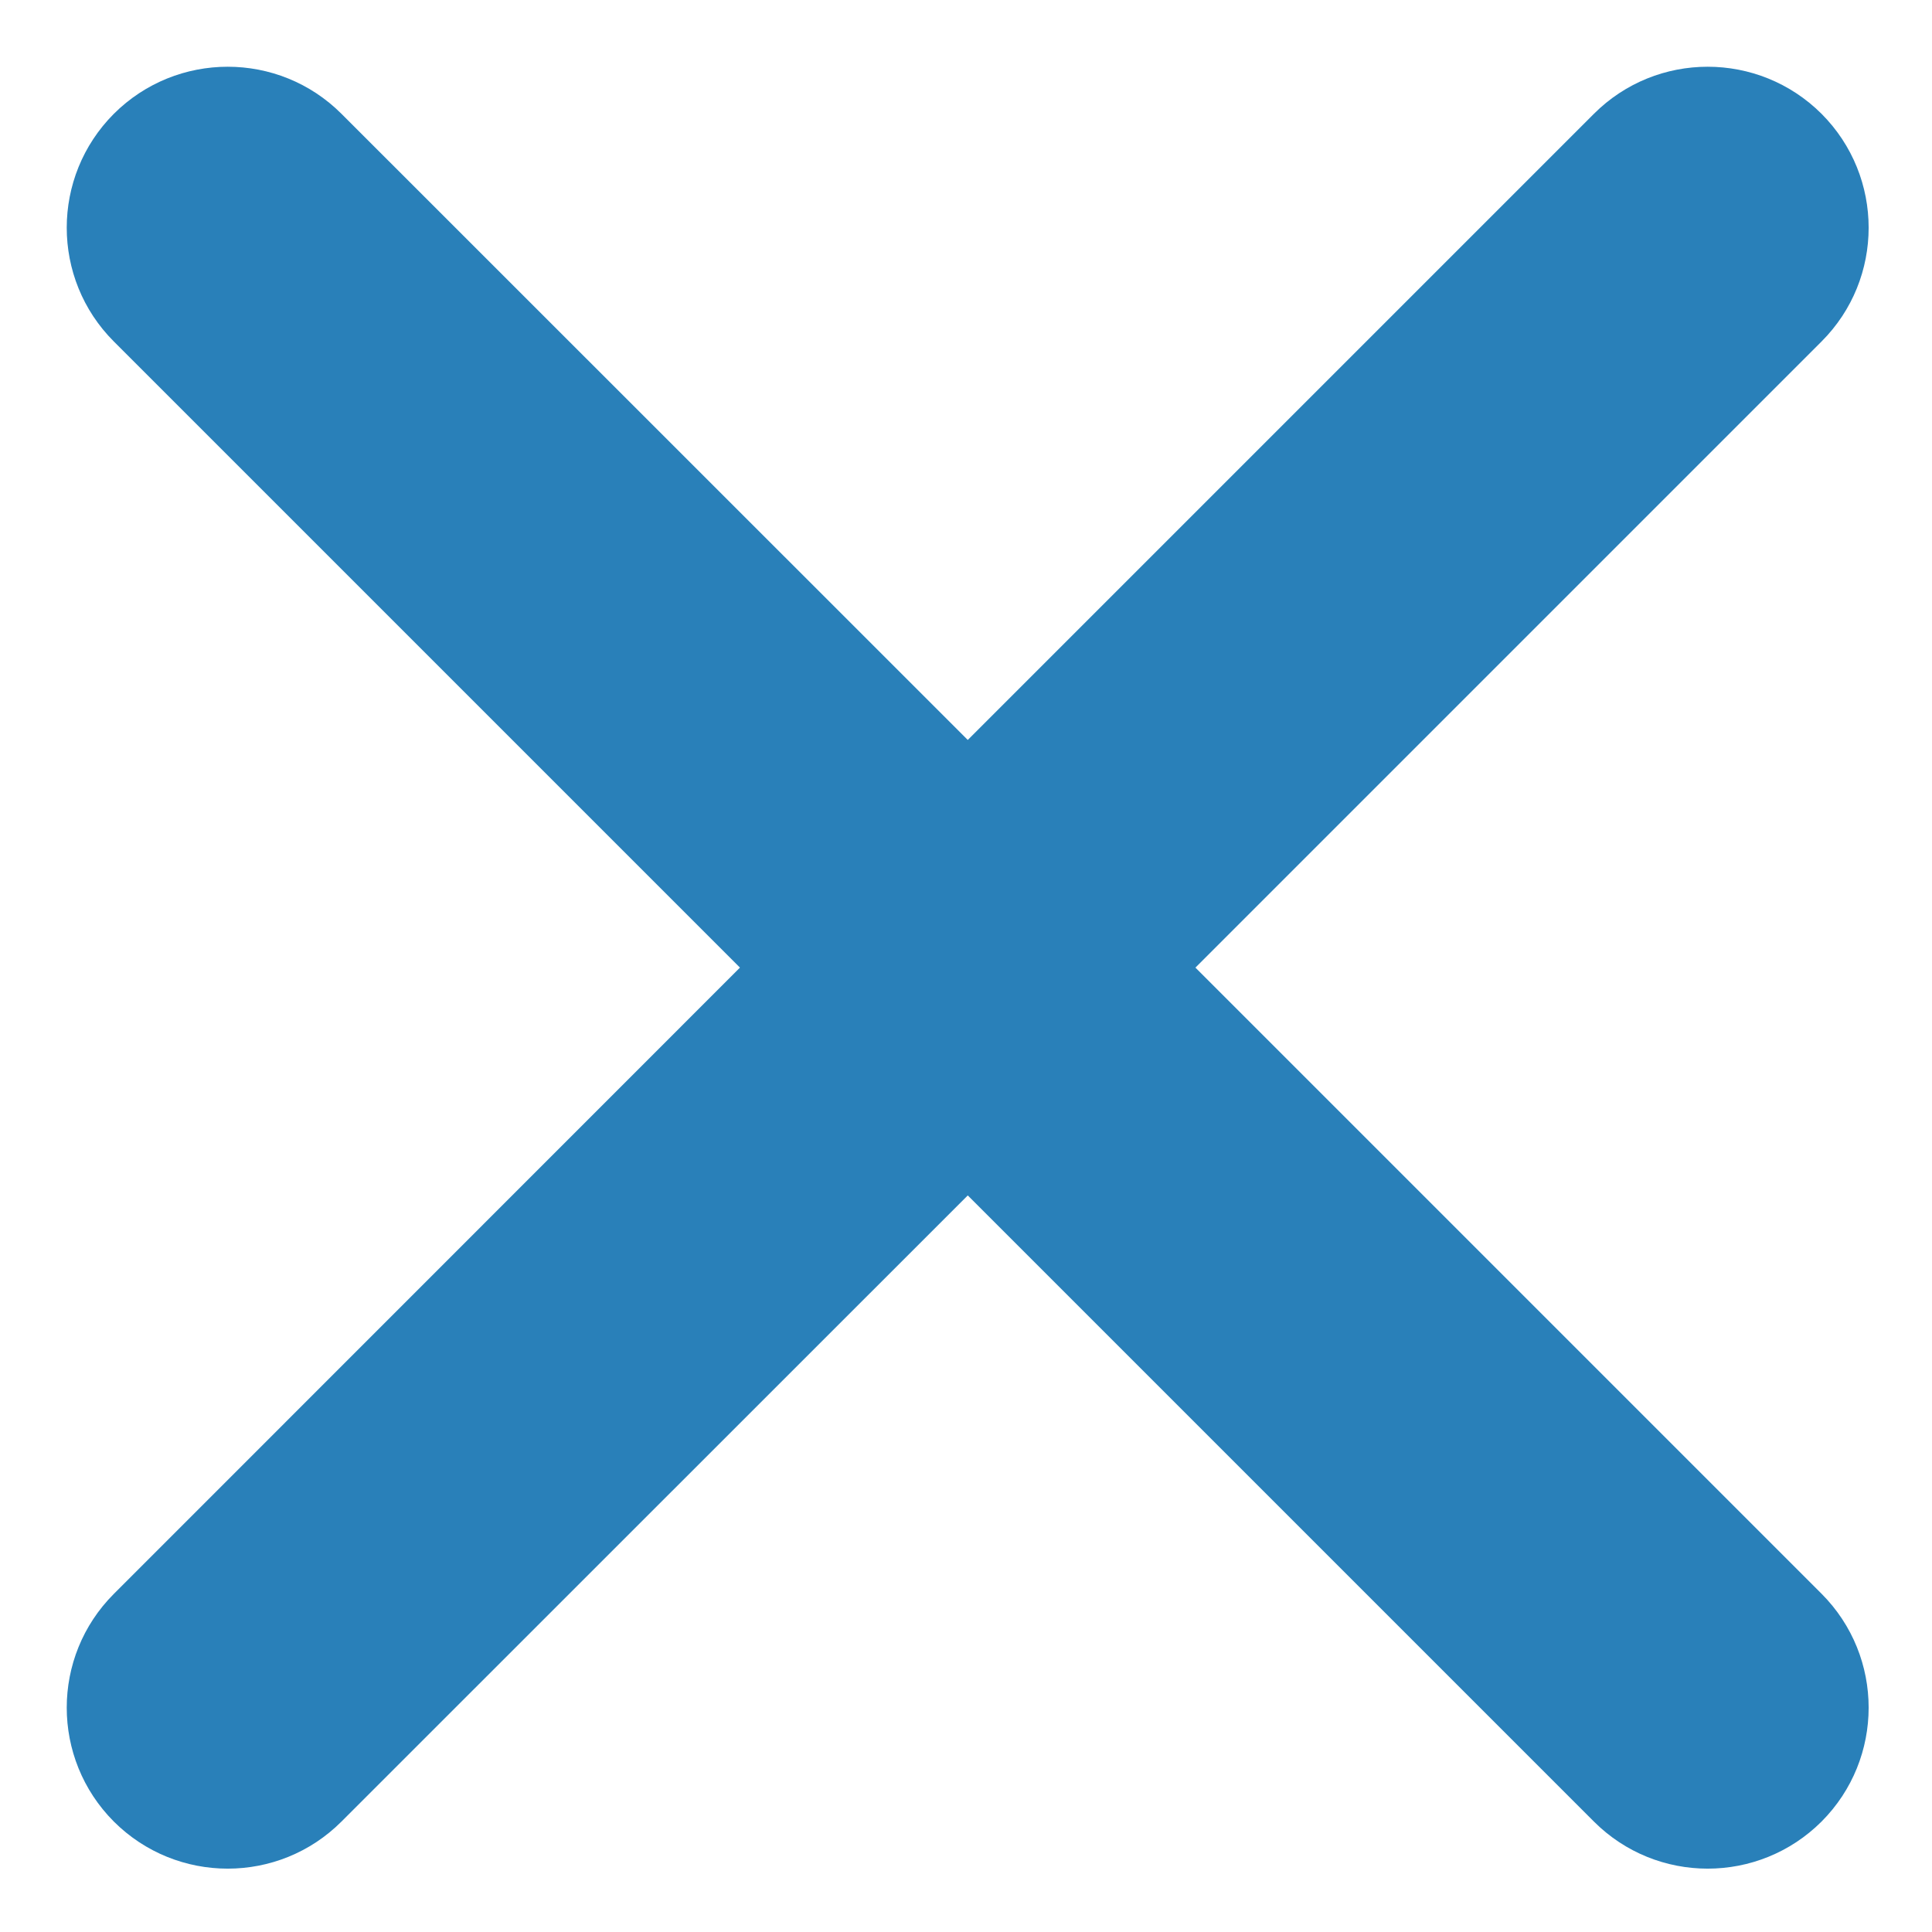
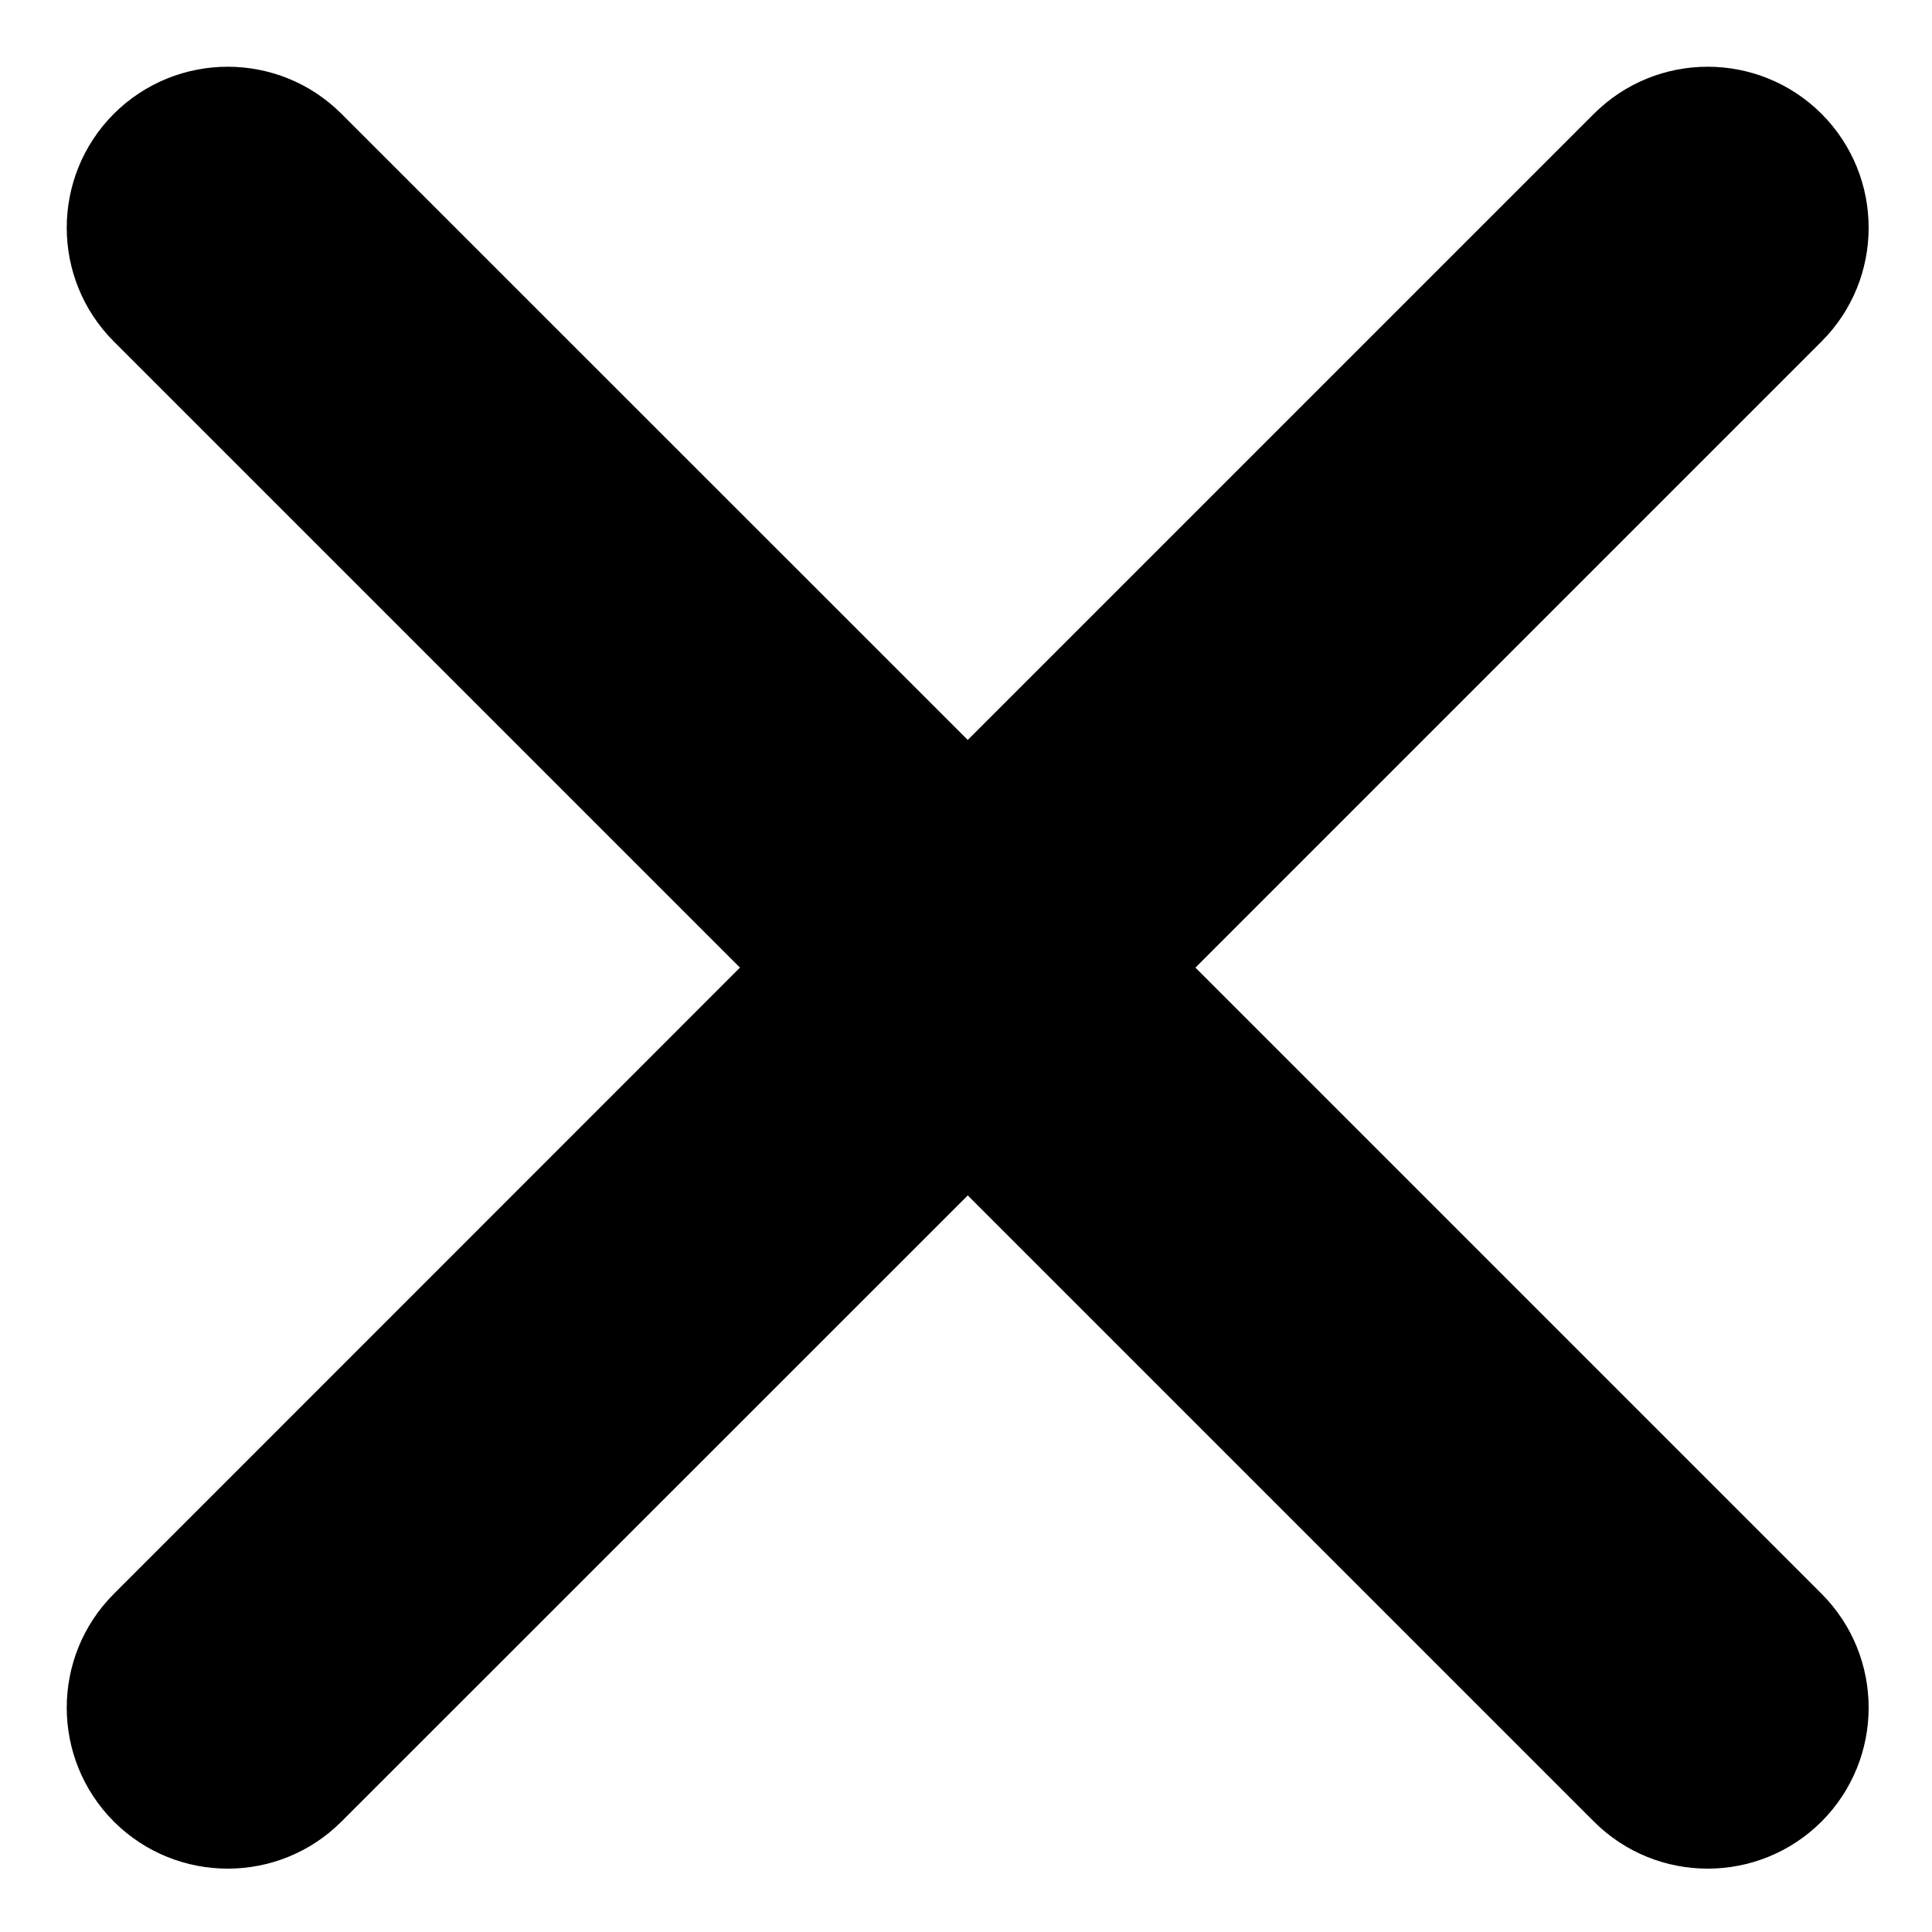
<svg xmlns="http://www.w3.org/2000/svg" width="12" height="12" viewBox="0 0 12 12" fill="none">
-   <path fill-rule="evenodd" clip-rule="evenodd" d="M0.707 0.707C0.317 1.098 0.317 1.731 0.707 2.121L4.596 6.01L0.707 9.9C0.317 10.29 0.317 10.923 0.707 11.314C1.098 11.704 1.731 11.704 2.121 11.314L6.011 7.425L9.9 11.314C10.29 11.704 10.923 11.704 11.314 11.314C11.704 10.923 11.704 10.29 11.314 9.899L7.425 6.01L11.314 2.121C11.704 1.731 11.704 1.098 11.314 0.707C10.923 0.317 10.29 0.317 9.9 0.707L6.011 4.596L2.121 0.707C1.731 0.317 1.098 0.317 0.707 0.707Z" fill="#2980B9" />
+   <path fill-rule="evenodd" clip-rule="evenodd" d="M0.707 0.707C0.317 1.098 0.317 1.731 0.707 2.121L4.596 6.01L0.707 9.9C0.317 10.29 0.317 10.923 0.707 11.314C1.098 11.704 1.731 11.704 2.121 11.314L6.011 7.425L9.9 11.314C10.29 11.704 10.923 11.704 11.314 11.314C11.704 10.923 11.704 10.29 11.314 9.899L7.425 6.01L11.314 2.121C11.704 1.731 11.704 1.098 11.314 0.707C10.923 0.317 10.29 0.317 9.9 0.707L6.011 4.596L2.121 0.707C1.731 0.317 1.098 0.317 0.707 0.707Z" fill="#000000" />
</svg>
